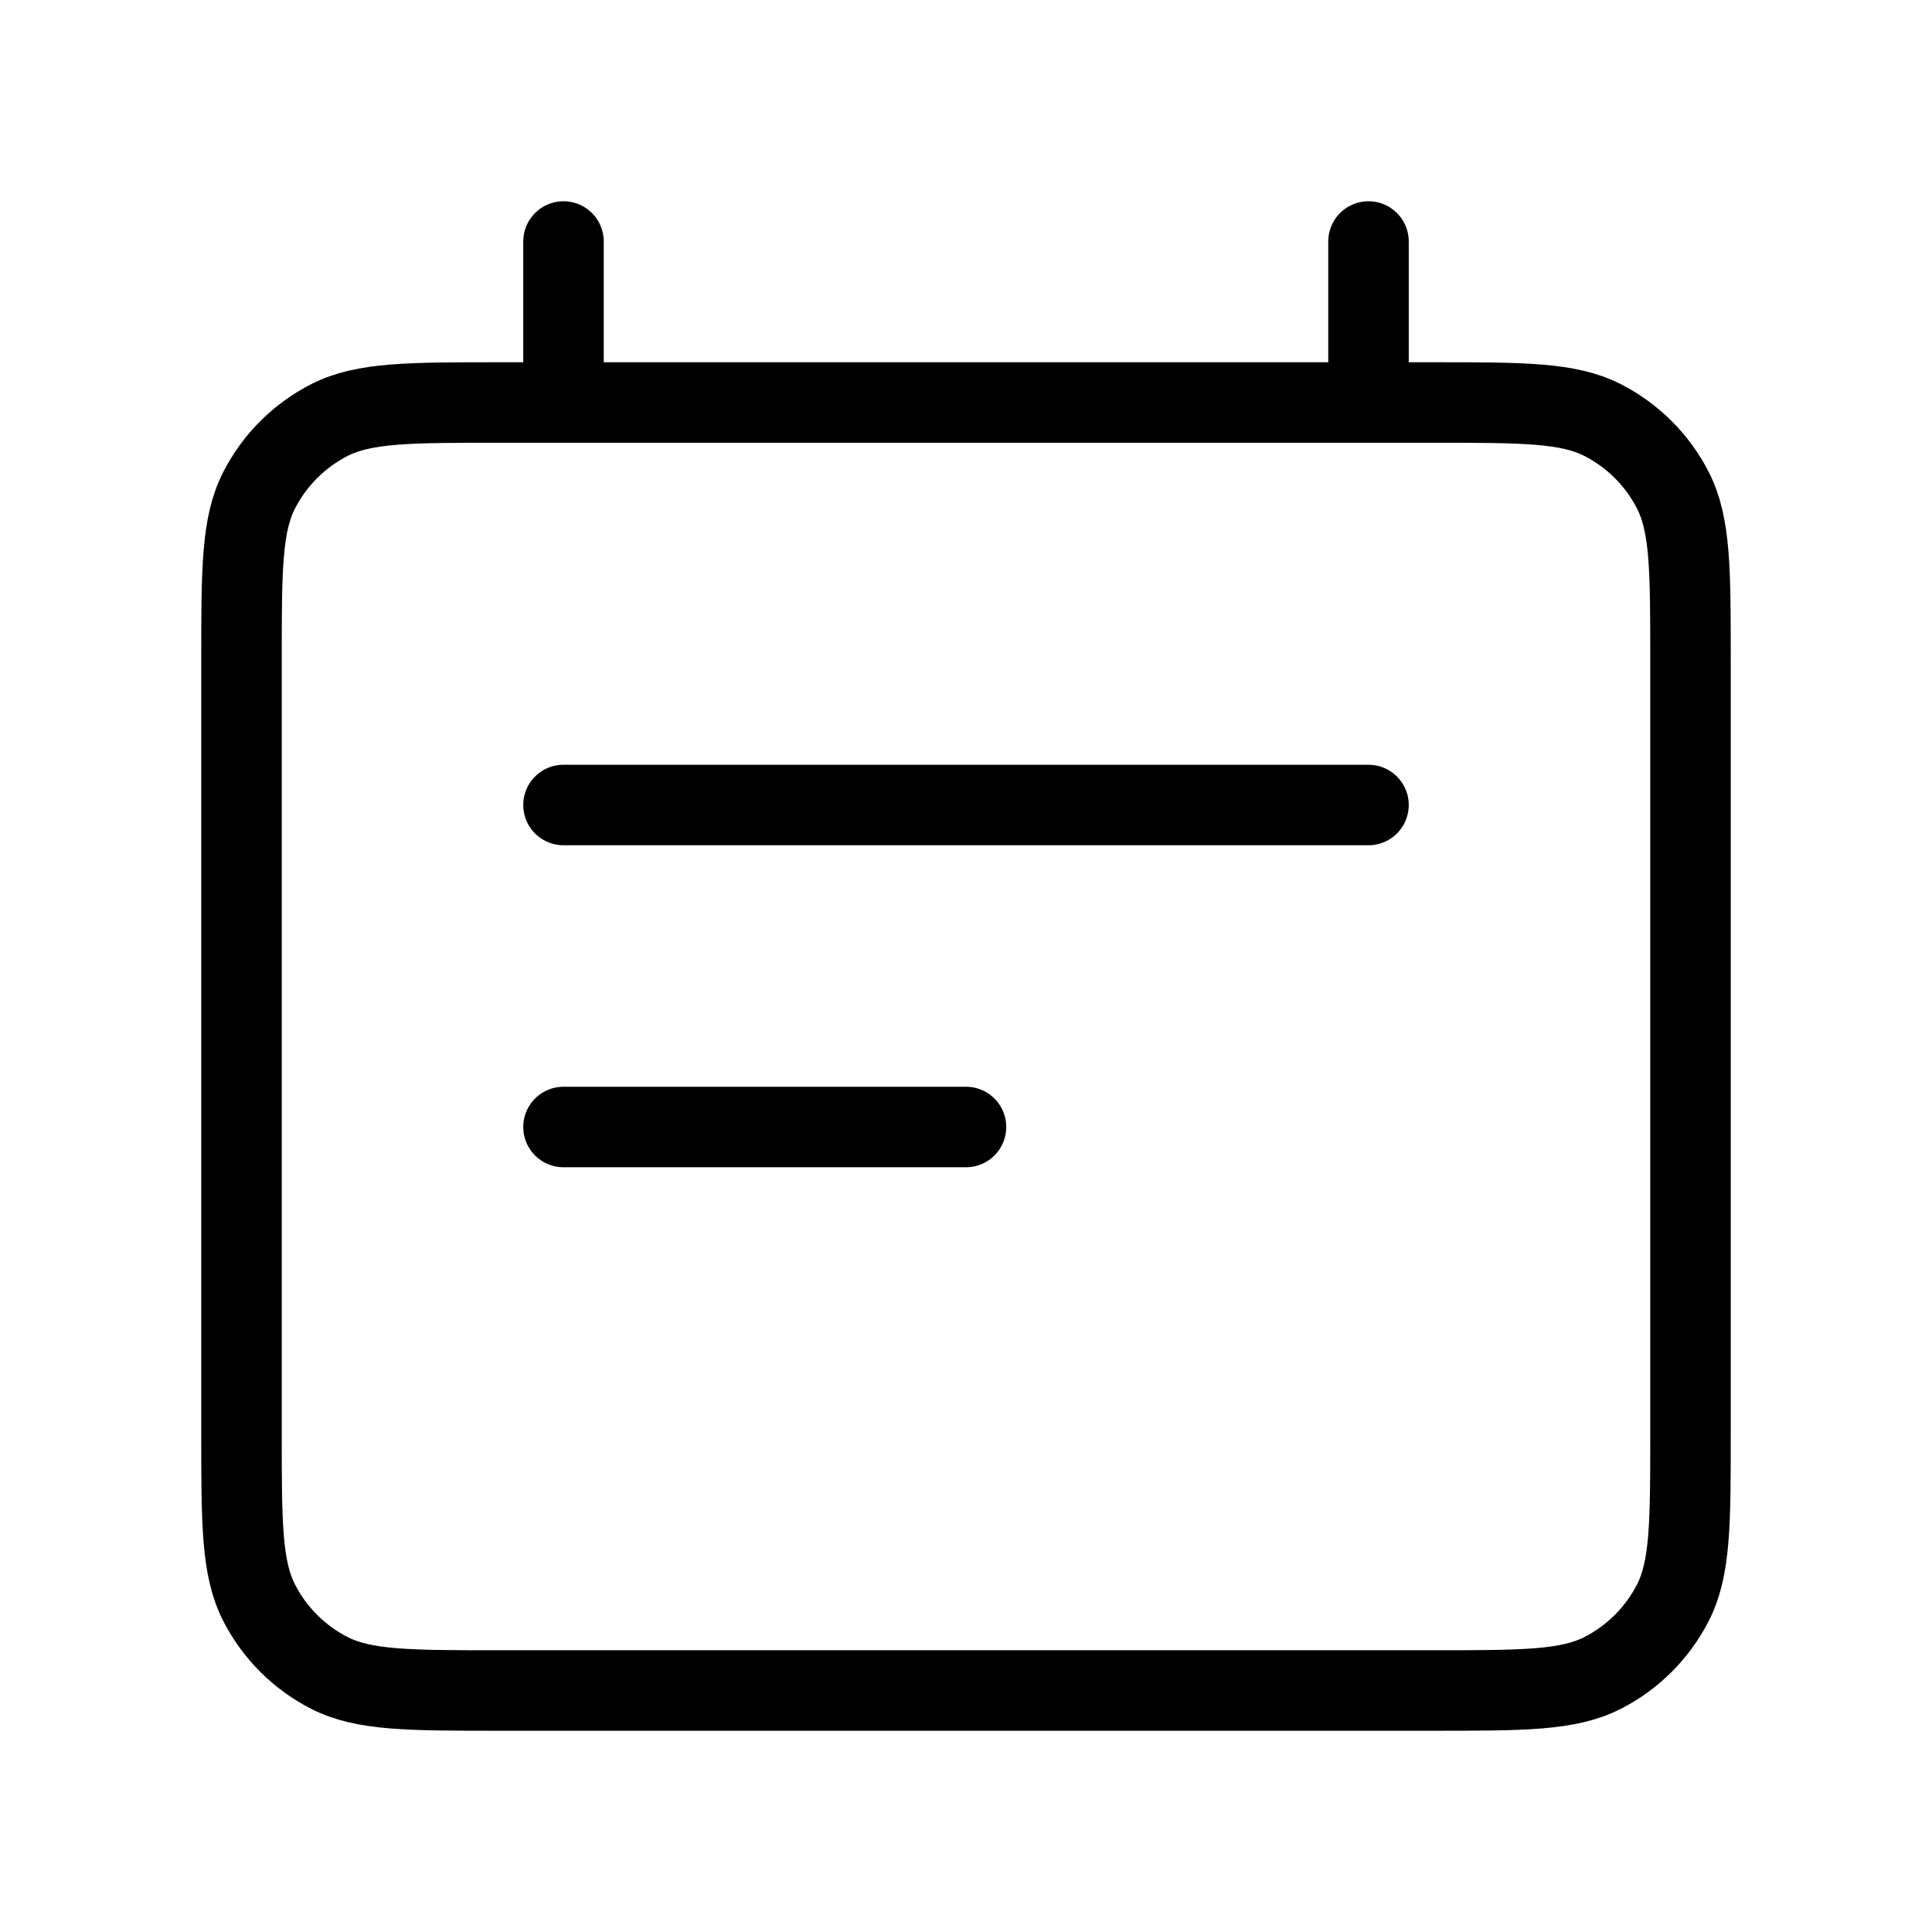
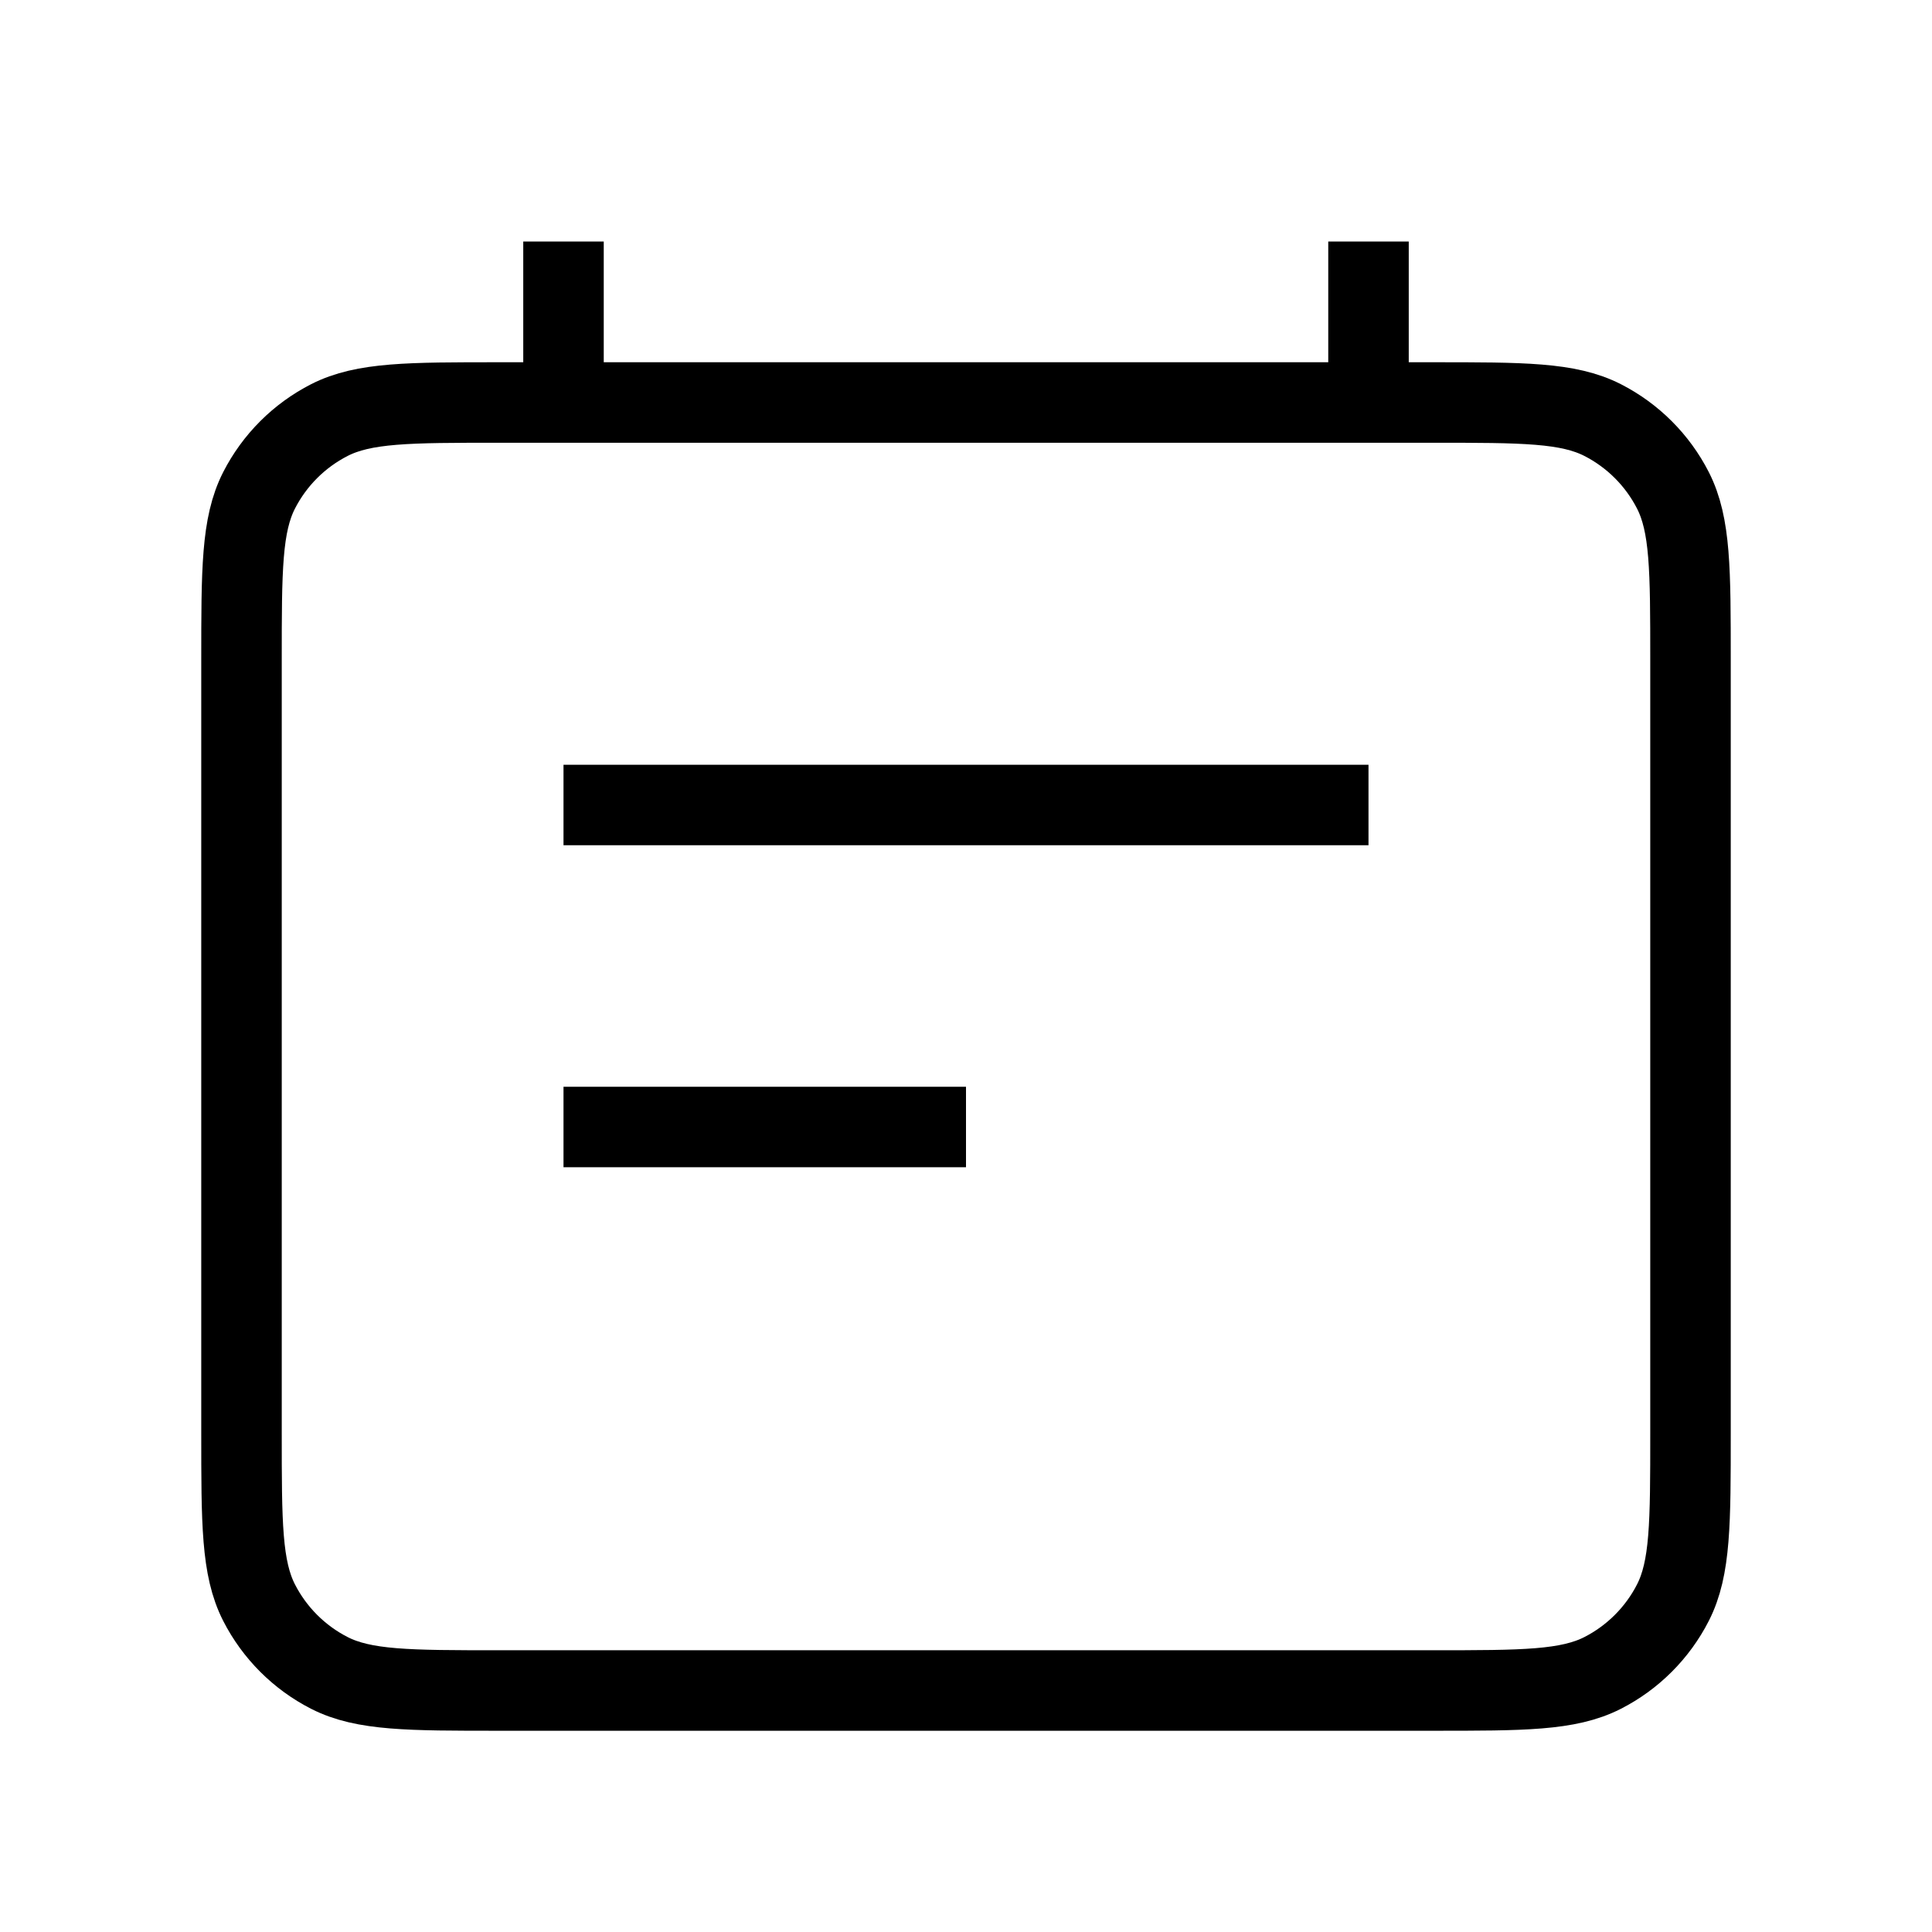
<svg xmlns="http://www.w3.org/2000/svg" width="800px" height="800px" viewBox="0 0 24 24" fill="none">
-   <path d="M7 10H17M7 14H12M7 3V5M17 3V5M6.2 21H17.8C18.92 21 19.48 21 19.908 20.782C20.284 20.59 20.59 20.284 20.782 19.908C21 19.48 21 18.92 21 17.8V8.2C21 7.08 21 6.52 20.782 6.092C20.59 5.716 20.284 5.41 19.908 5.218C19.48 5 18.92 5 17.8 5H6.2C5.08 5 4.52 5 4.092 5.218C3.716 5.41 3.41 5.716 3.218 6.092C3 6.52 3 7.08 3 8.2V17.8C3 18.92 3 19.48 3.218 19.908C3.41 20.284 3.716 20.59 4.092 20.782C4.52 21 5.08 21 6.2 21Z" stroke="#000000" strokeWidth="2" stroke-linecap="round" stroke-linejoin="round" />
+   <path d="M7 10H17M7 14H12M7 3V5M17 3V5M6.2 21H17.8C18.92 21 19.48 21 19.908 20.782C20.284 20.59 20.59 20.284 20.782 19.908C21 19.48 21 18.92 21 17.8V8.2C21 7.08 21 6.52 20.782 6.092C20.59 5.716 20.284 5.41 19.908 5.218C19.48 5 18.92 5 17.8 5H6.2C5.08 5 4.52 5 4.092 5.218C3.716 5.41 3.41 5.716 3.218 6.092C3 6.52 3 7.08 3 8.2V17.8C3 18.92 3 19.48 3.218 19.908C3.41 20.284 3.716 20.59 4.092 20.782C4.52 21 5.08 21 6.2 21Z" stroke="#000000" strokeWidth="2" strokeLinecap="round" strokeLinejoin="round" />
</svg>
